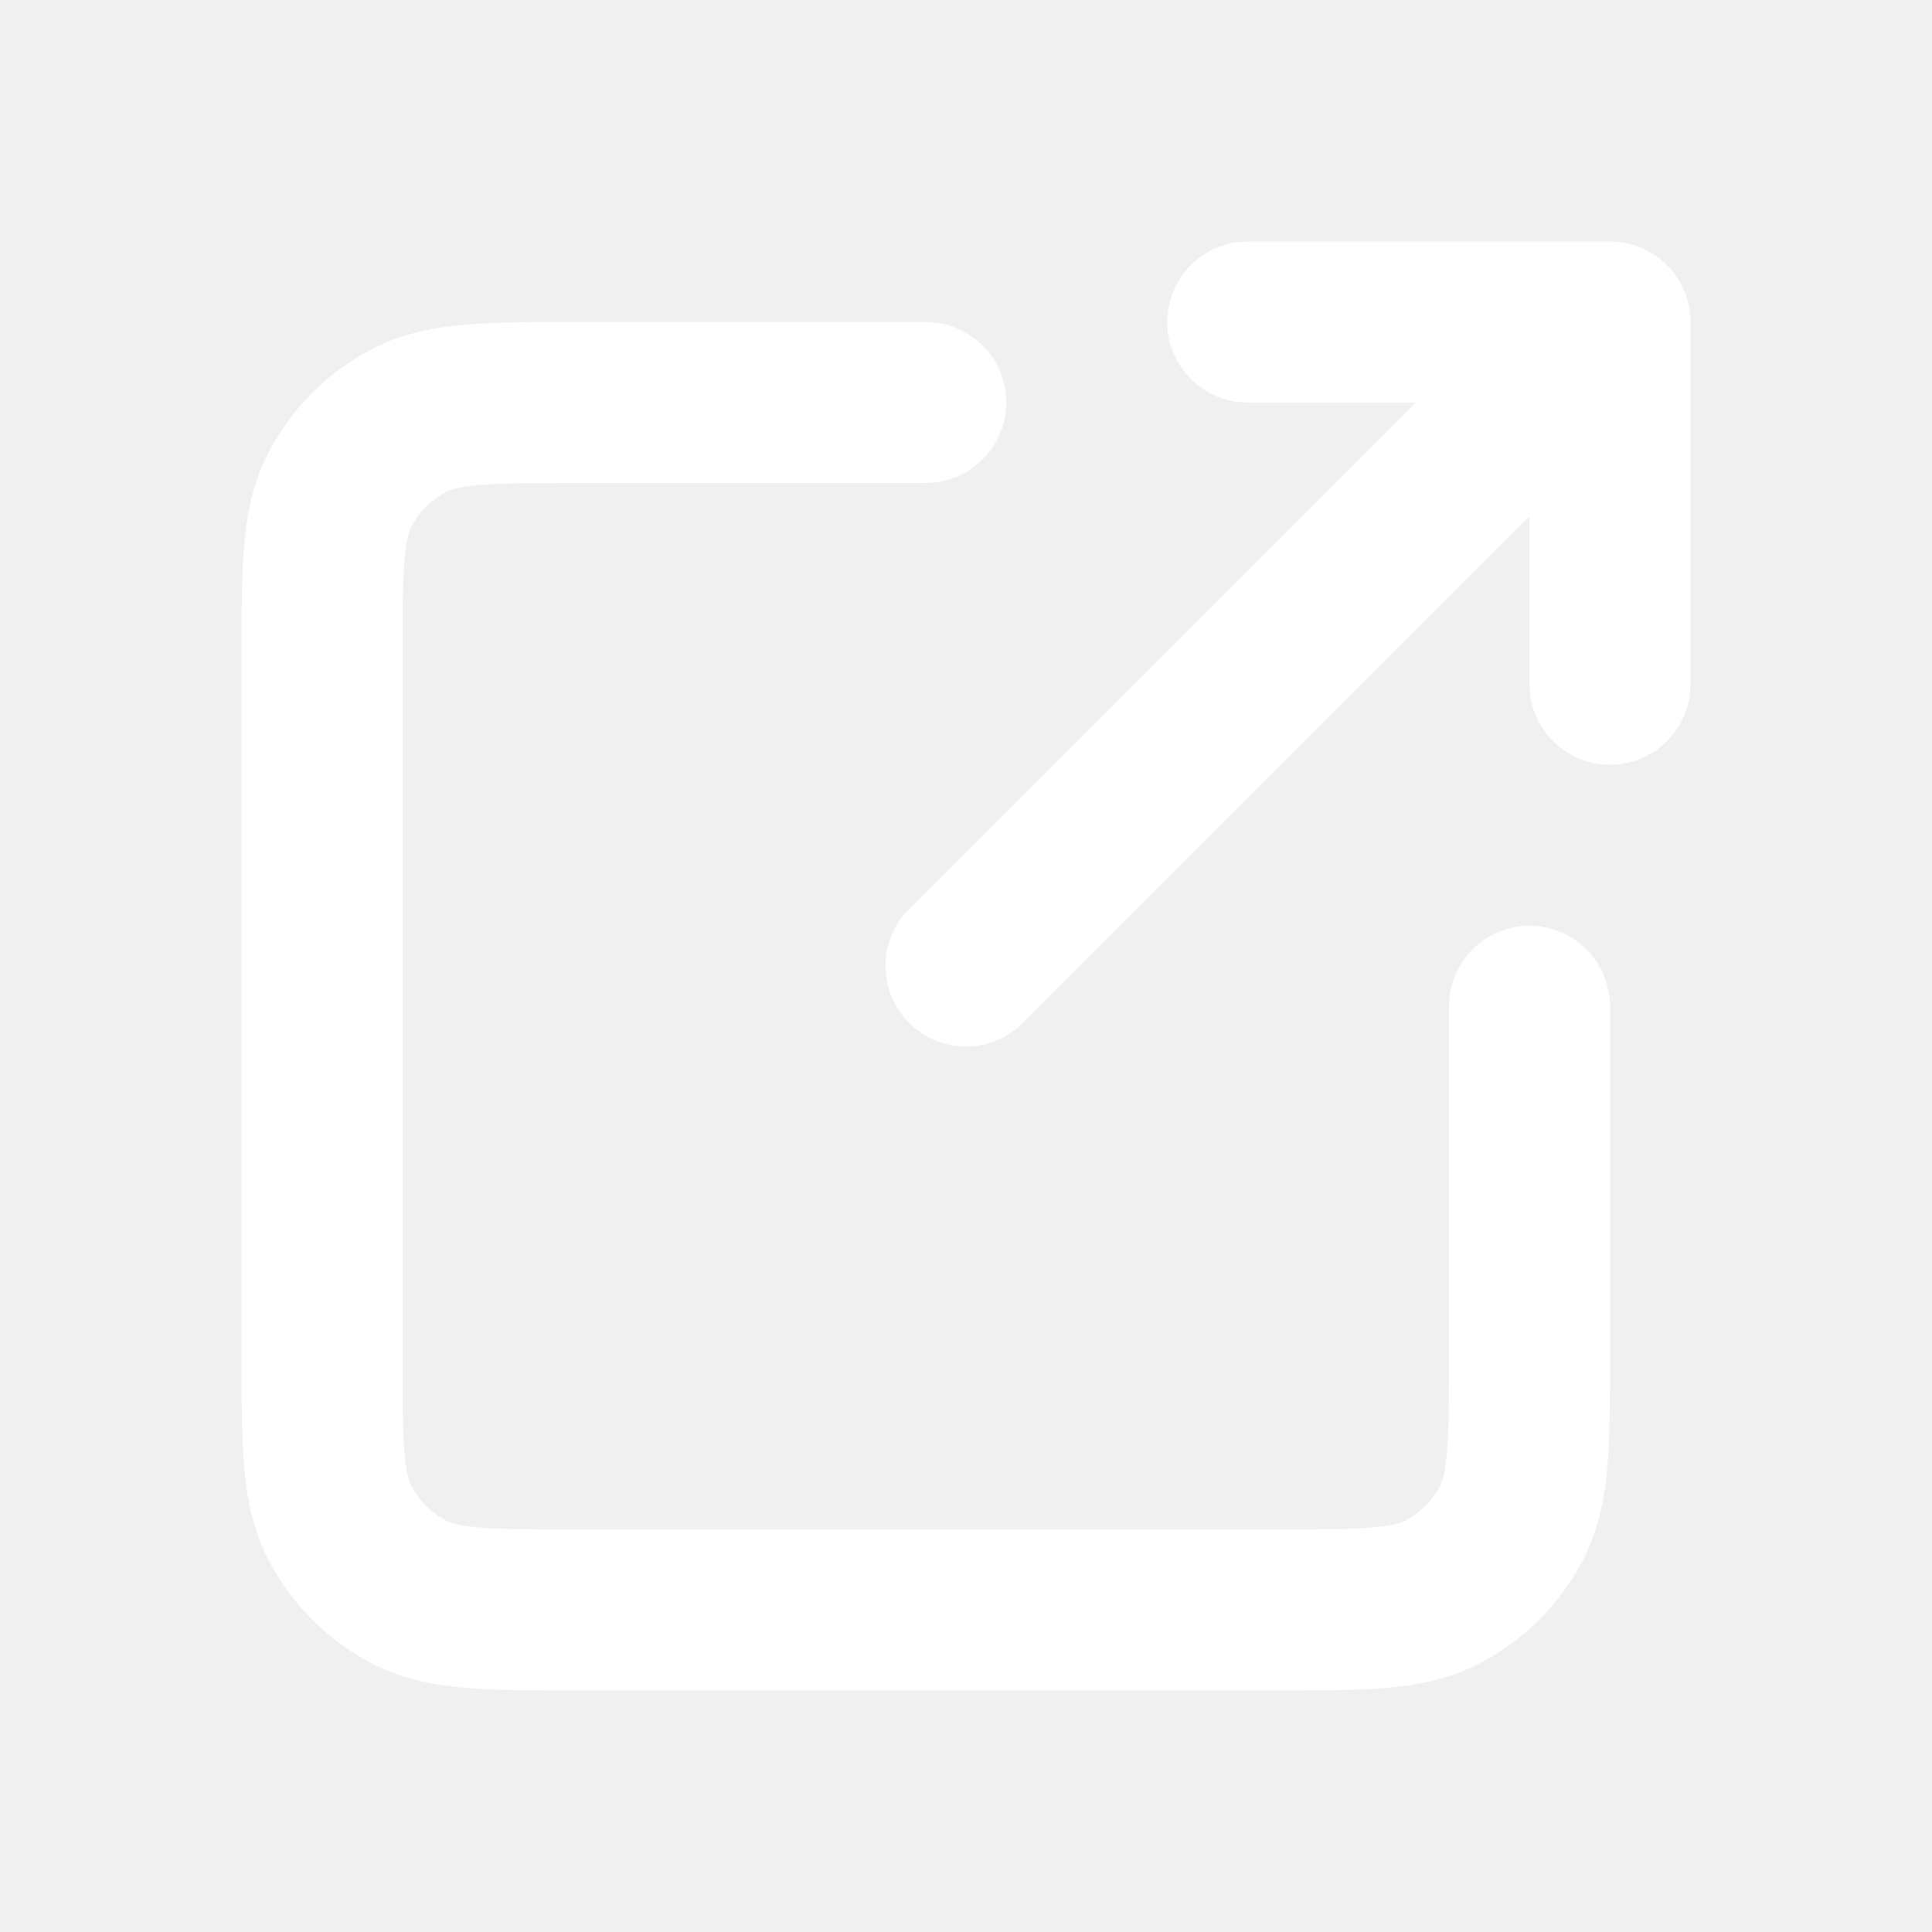
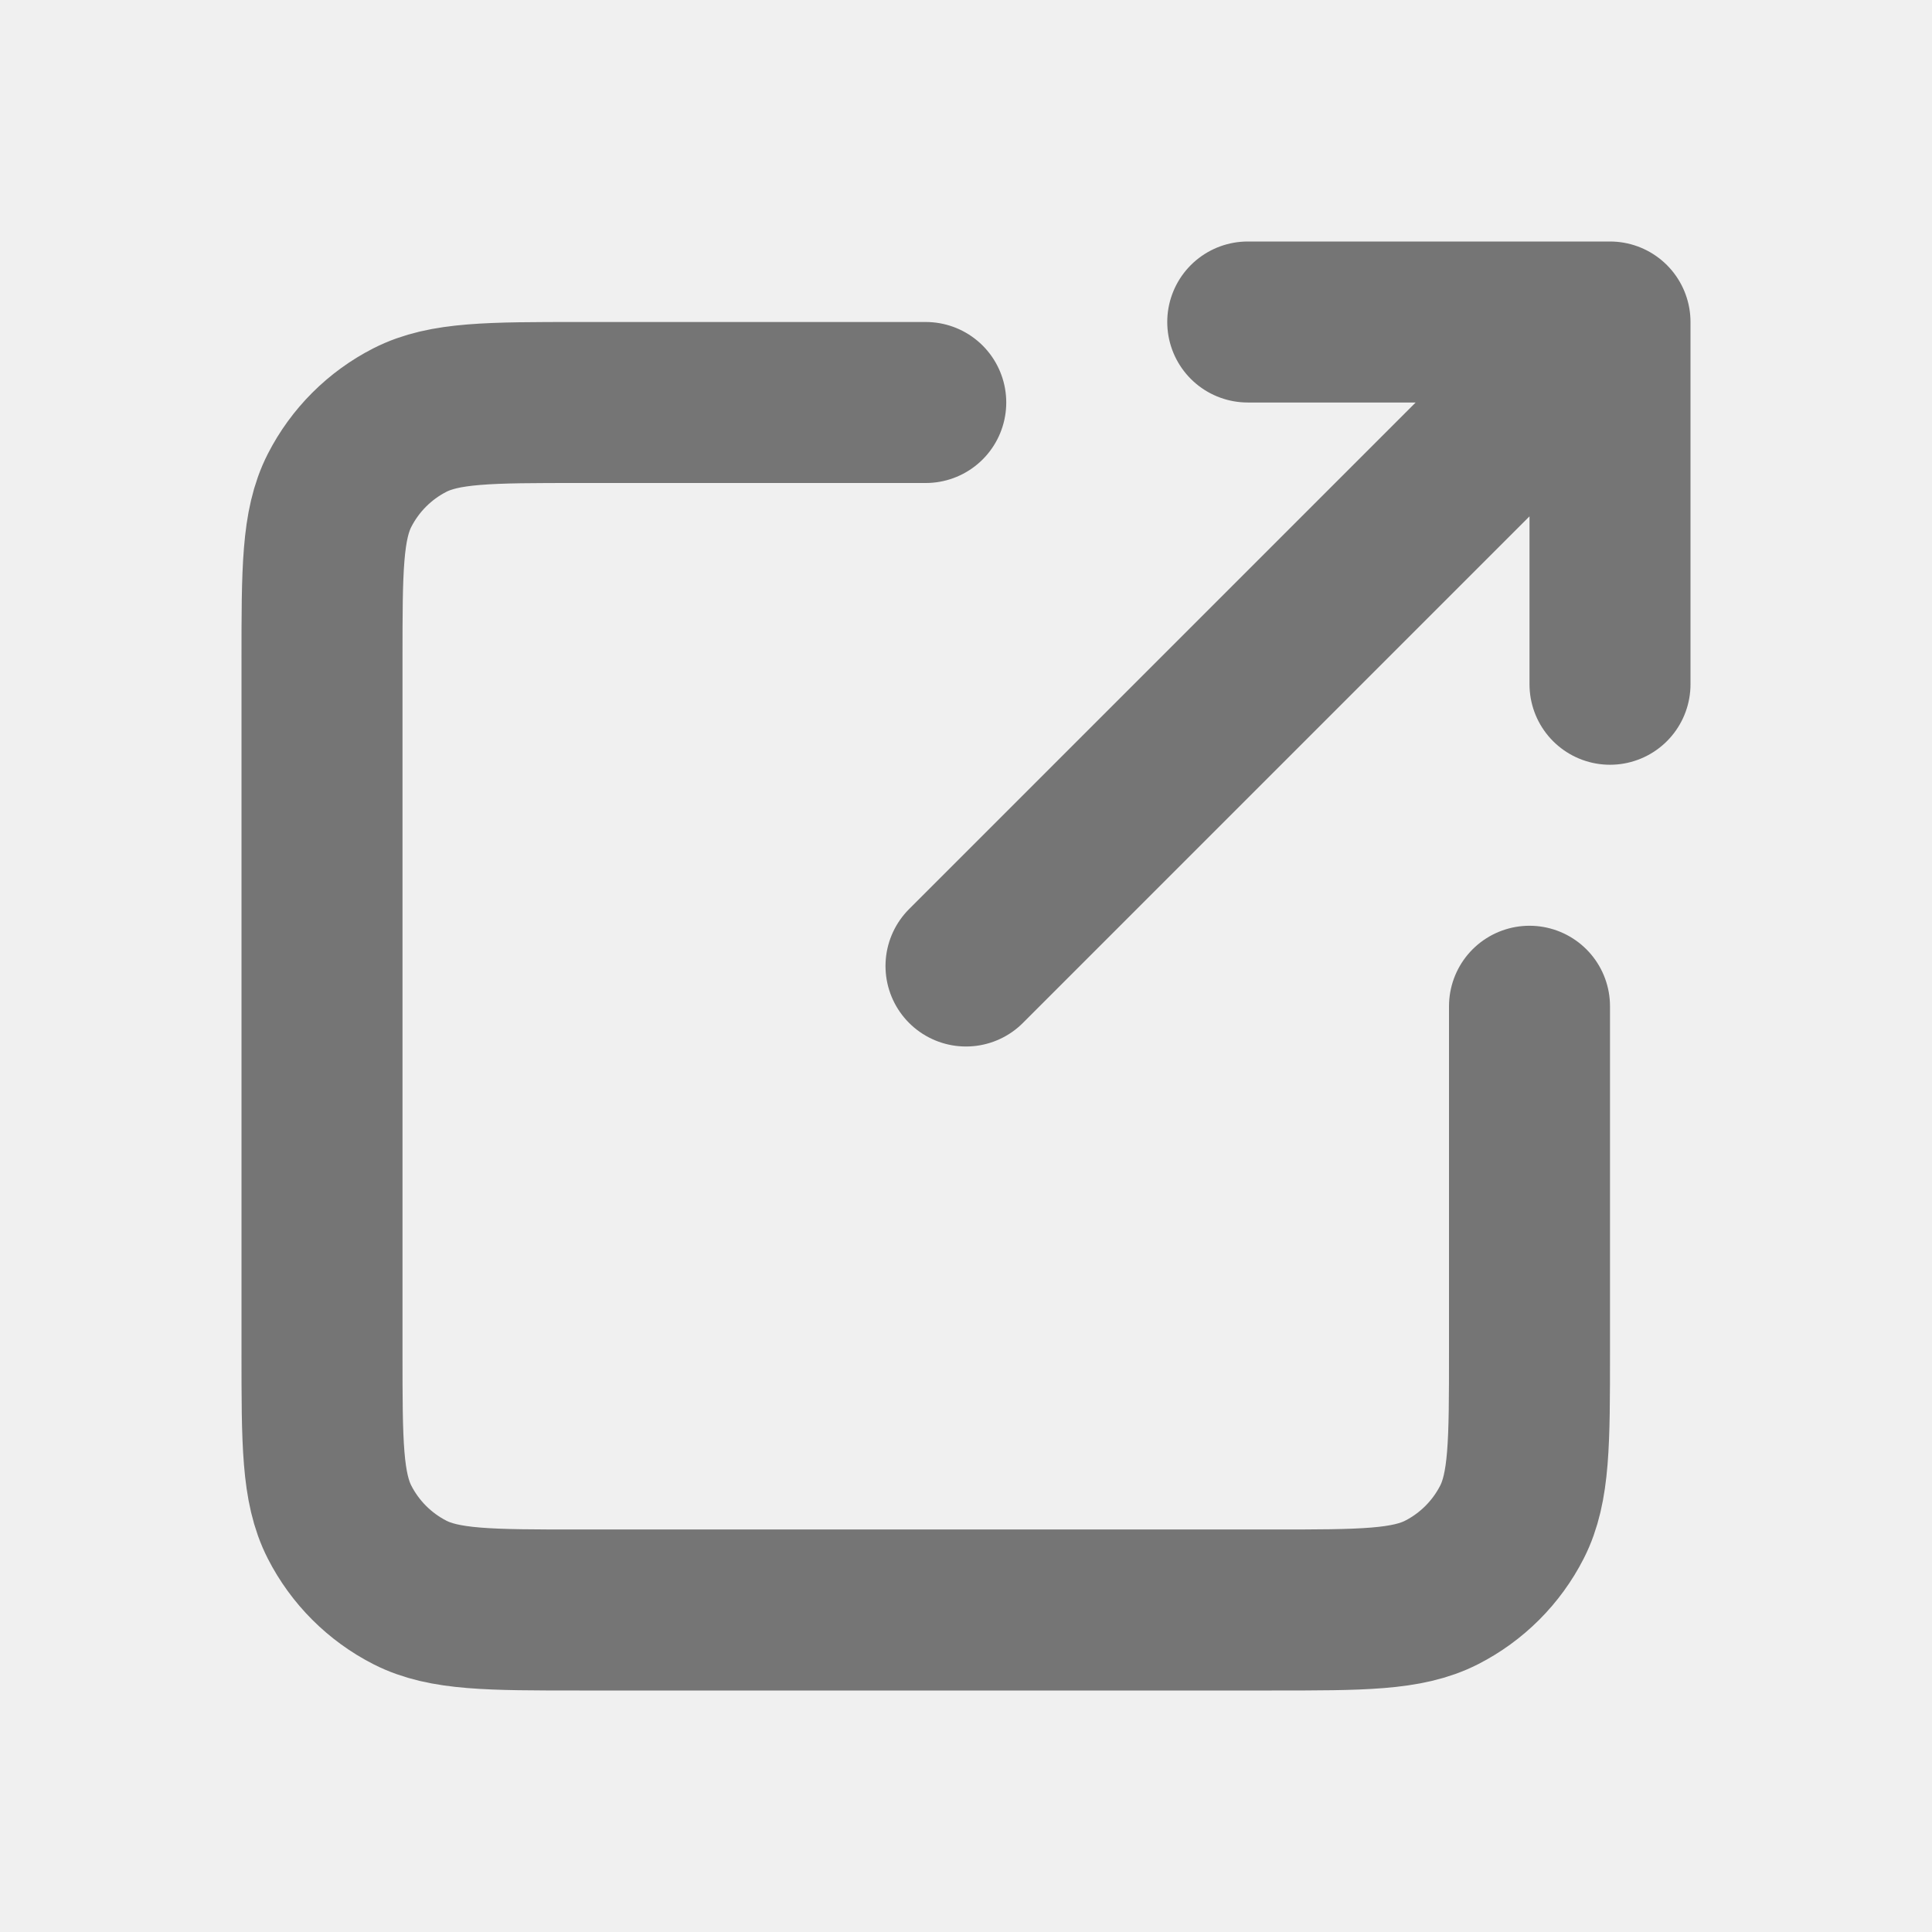
- <svg xmlns="http://www.w3.org/2000/svg" width="800px" height="800px" viewBox="0 0 24 24" fill="none">
-   <g id="SVGRepo_bgCarrier" stroke-width="0" />
-   <g id="SVGRepo_tracerCarrier" stroke-linecap="round" stroke-linejoin="round" />
+ <svg xmlns="http://www.w3.org/2000/svg" viewBox="0 0 24 24" fill="none" width="800" height="800">
+   <g id="SVGRepo_bgCarrier" />
+   <g id="SVGRepo_tracerCarrier" />
  <g id="SVGRepo_iconCarrier">
-     <path d="M20 4L12 12M20 4V8.5M20 4H15.5M19 12.5V16.8C19 17.92 19 18.48 18.782 18.908C18.59 19.284 18.284 19.59 17.908 19.782C17.48 20 16.92 20 15.8 20H7.2C6.08 20 5.52 20 5.092 19.782C4.716 19.59 4.41 19.284 4.218 18.908C4 18.48 4 17.92 4 16.8V8.2C4 7.08 4 6.52 4.218 6.092C4.41 5.716 4.716 5.41 5.092 5.218C5.52 5 6.08 5 7.2 5H11.5" stroke="#ffffff" stroke-width="2" stroke-linecap="round" stroke-linejoin="round" />
+     <path stroke-width="2" stroke="#757575" stroke-linecap="round" stroke-linejoin="round" d="M20 4l-8 8M20 4v4.5M20 4h-4.5M19 12.5v4.3c0 1.12 0 1.68-0.218 2.108-0.192 0.376-0.498 0.682-0.874 0.874C17.48 20 16.92 20 15.8 20H7.2c-1.12 0-1.68 0-2.108-0.218-0.376-0.192-0.682-0.498-0.874-0.874C4 18.48 4 17.92 4 16.8V8.2c0-1.12 0-1.68 0.218-2.108 0.192-0.376 0.498-0.682 0.874-0.874C5.52 5 6.08 5 7.2 5h4.3" />
  </g>
</svg>
